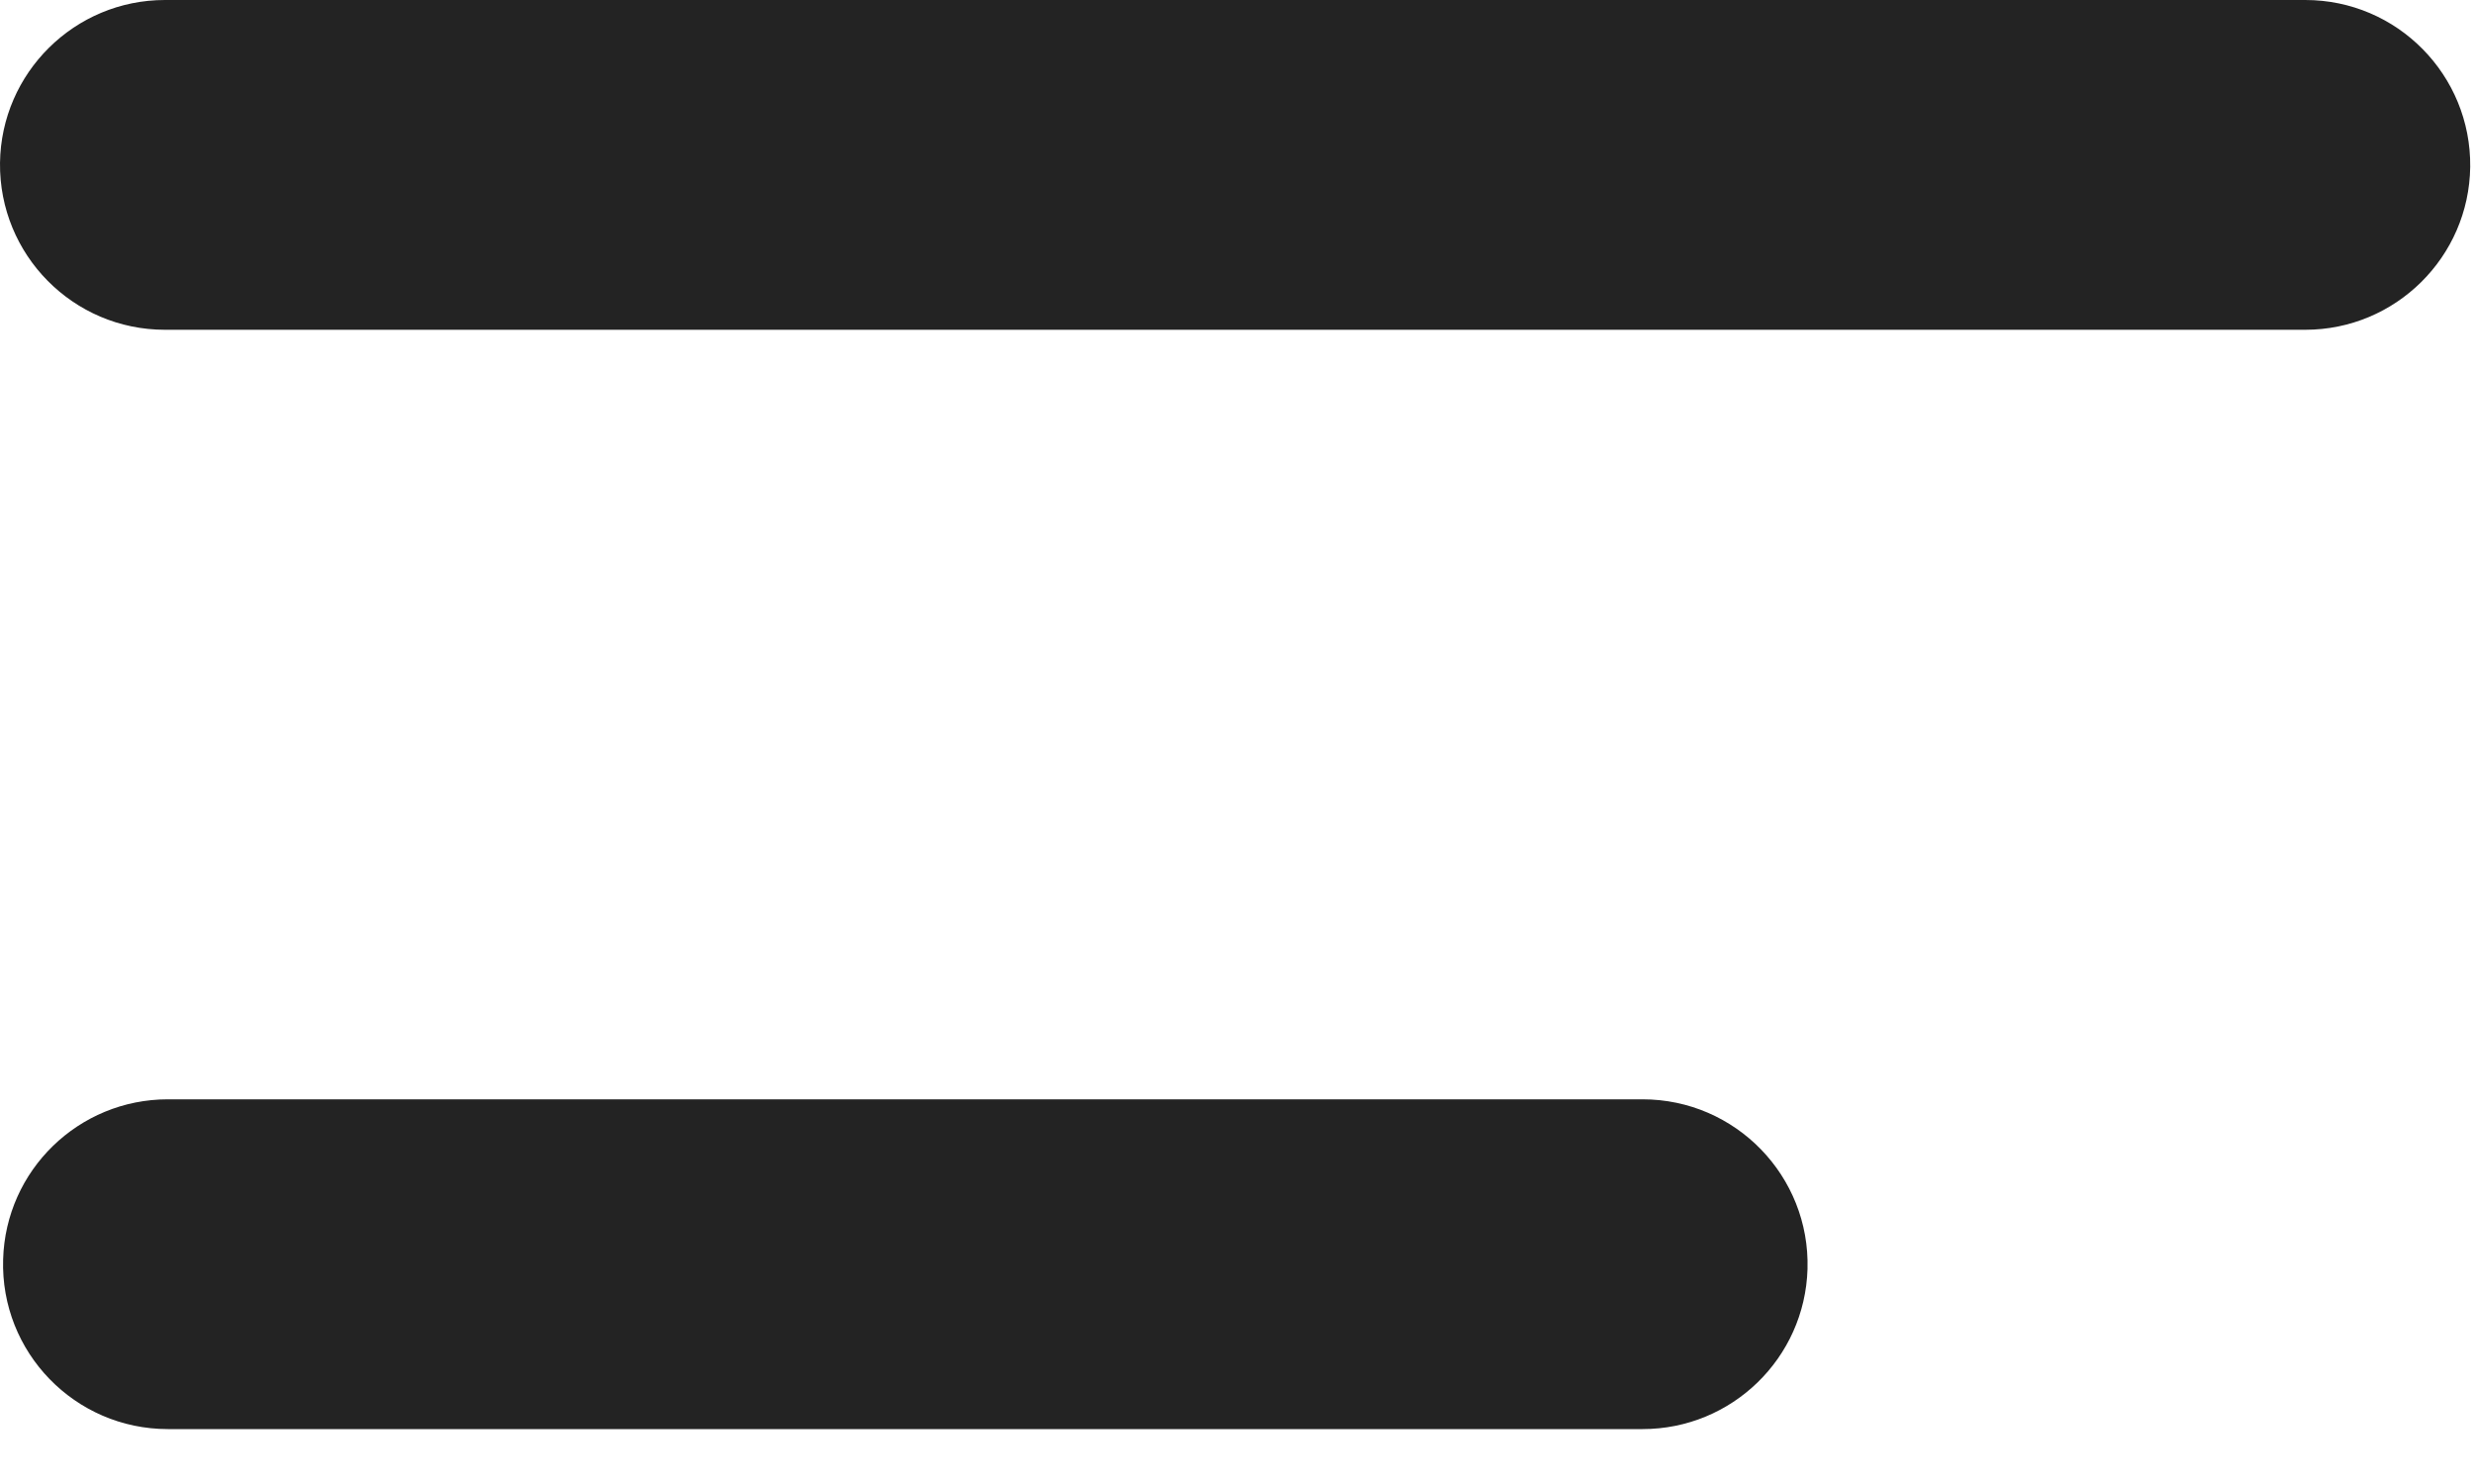
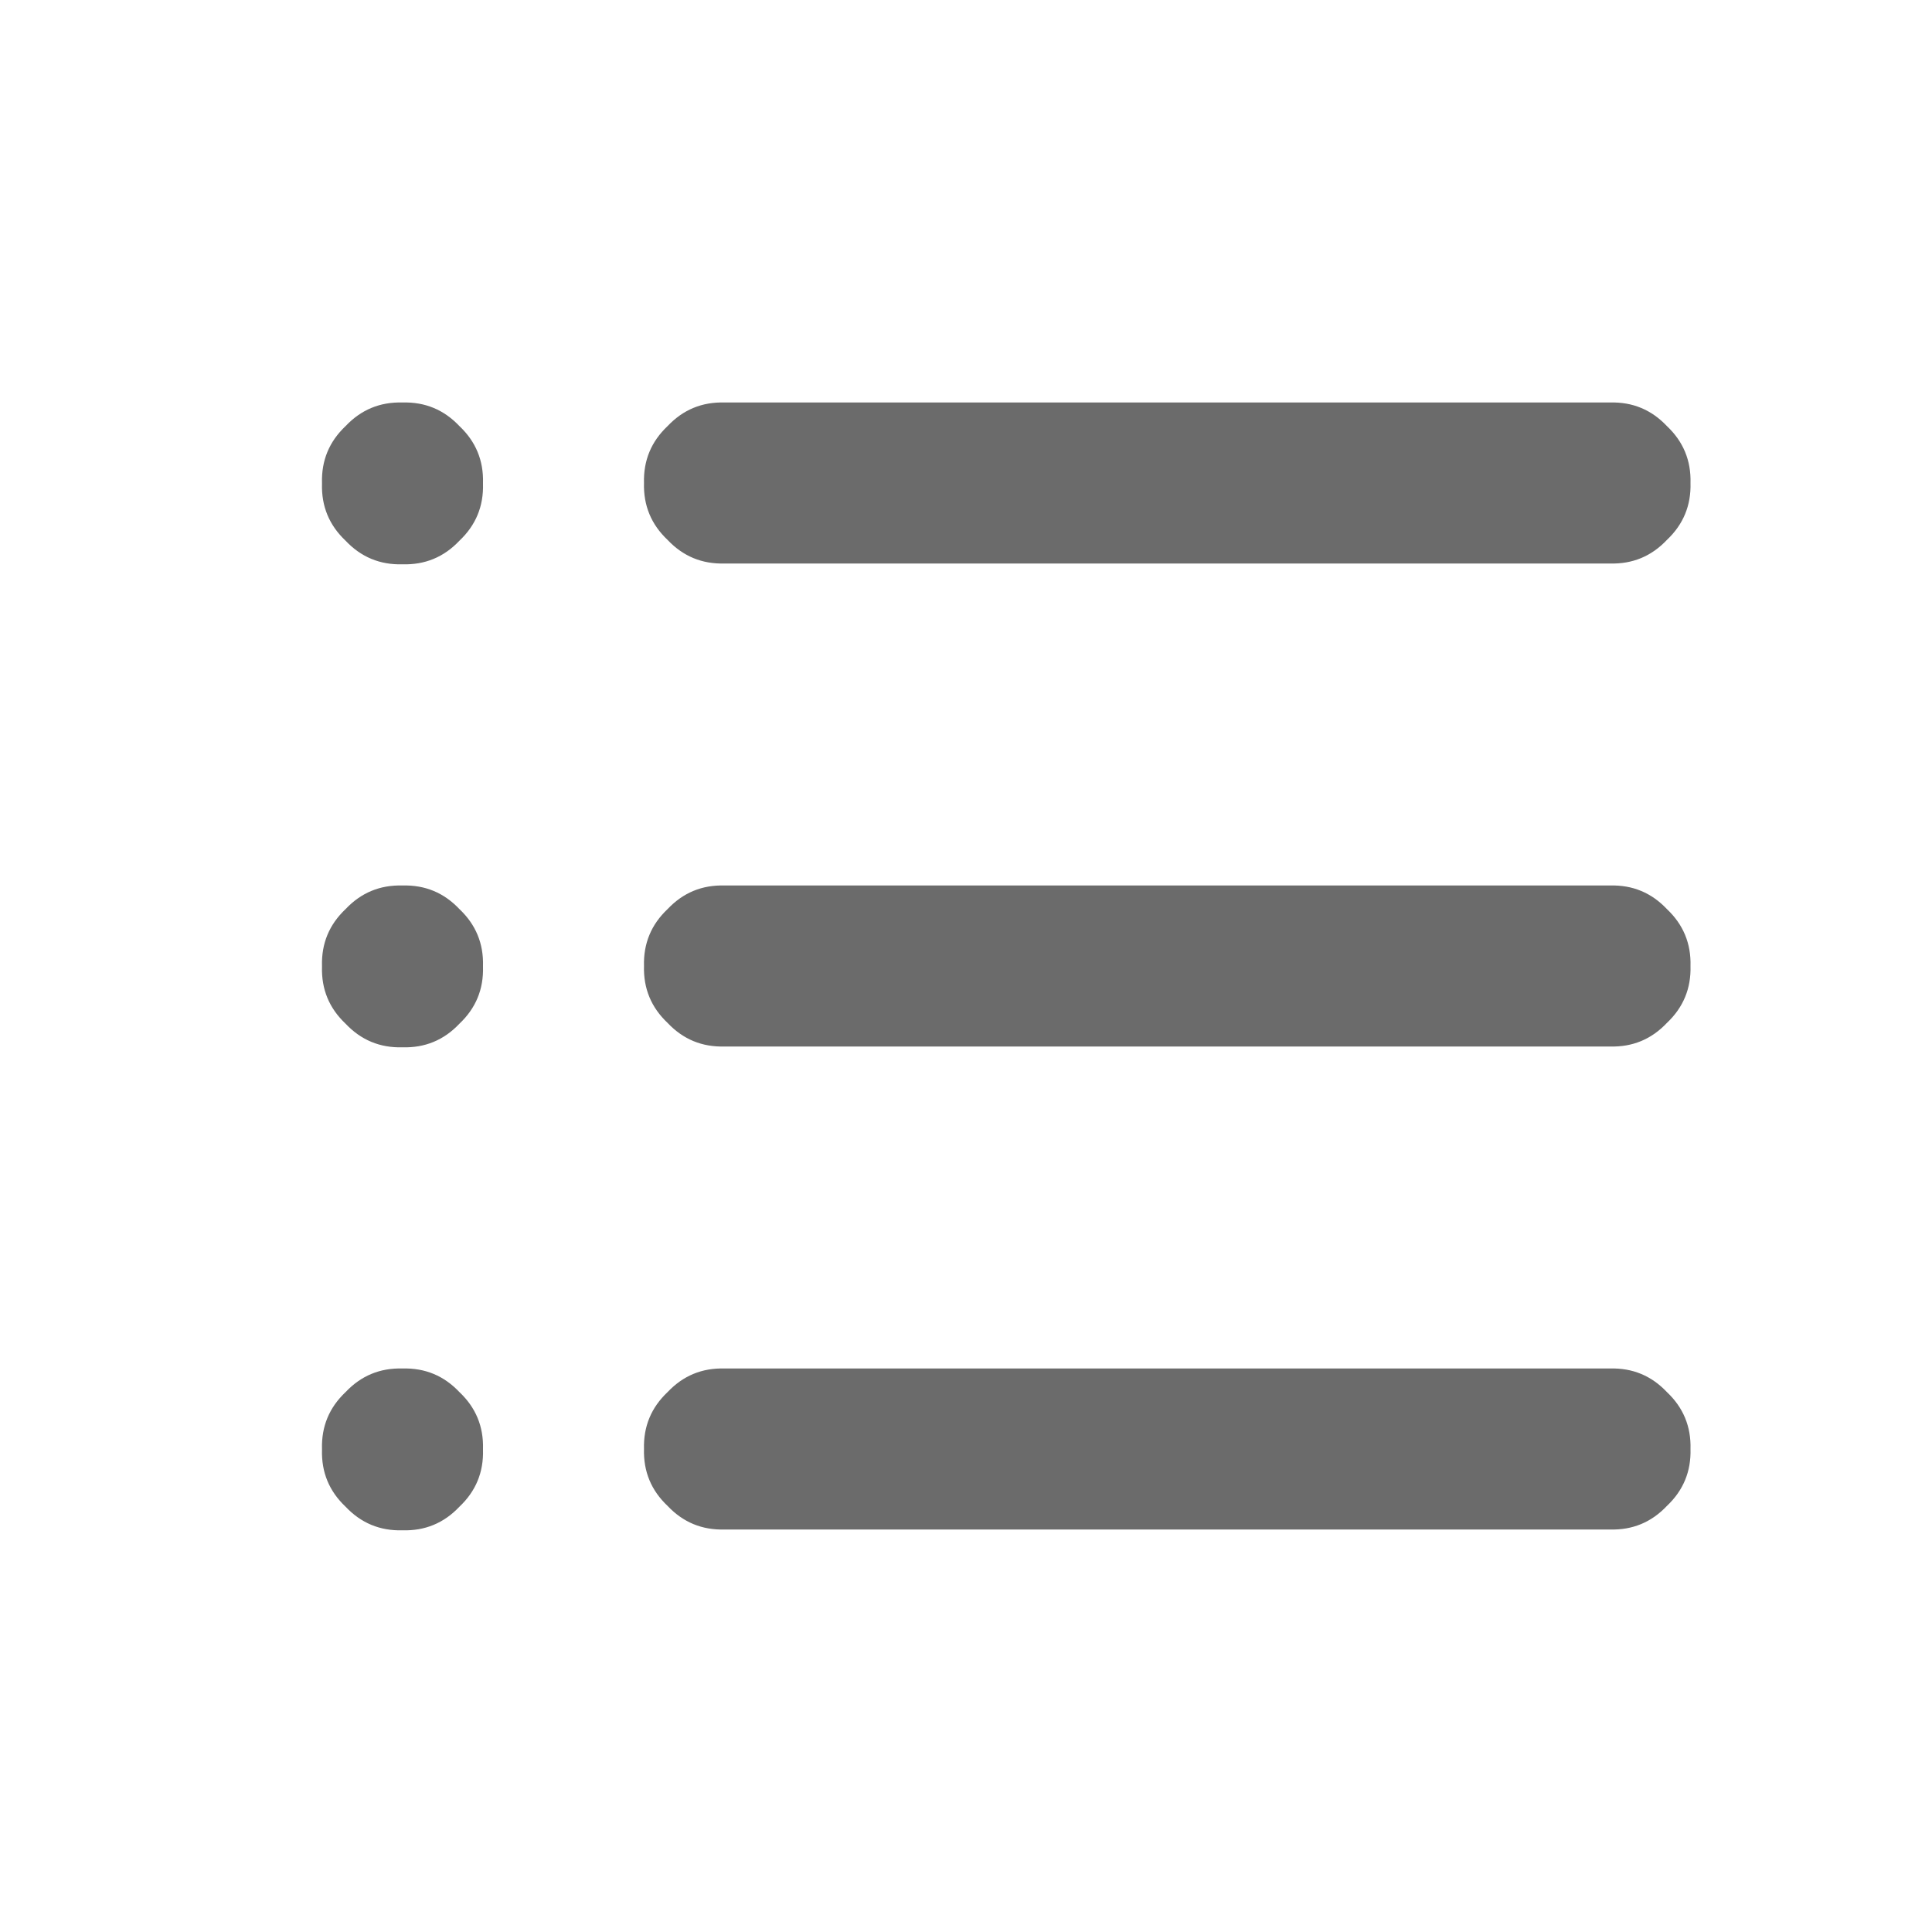
- <svg xmlns="http://www.w3.org/2000/svg" width="15" height="9" viewBox="0 0 15 9" fill="none">
-   <path fill-rule="evenodd" clip-rule="evenodd" d="M9.959 6.667C10.523 6.667 10.975 7.133 10.959 7.696C10.943 8.237 10.5 8.667 9.959 8.667H1.018C0.454 8.667 0.002 8.201 0.019 7.638C0.034 7.097 0.477 6.667 1.018 6.667H9.959ZM13.977 0C14.534 0 14.983 0.455 14.977 1.012C14.97 1.559 14.524 2 13.977 2H1C0.443 2 -0.006 1.545 7.00371e-05 0.988C0.007 0.441 0.453 0 1 0H13.977Z" fill="#232323" />
+ <svg xmlns="http://www.w3.org/2000/svg" width="24" height="24">
+   <path fill="#6B6B6B" transform="matrix(1 0 0 1 5 6)" d="M1 0.01L1 0Q1.012 -0.419 0.707 -0.707Q0.419 -1.012 0 -1Q-0.419 -1.012 -0.707 -0.707Q-1.012 -0.419 -1 0L-1 0.01Q-1.012 0.429 -0.707 0.717Q-0.419 1.022 0 1.01Q0.419 1.022 0.707 0.717Q1.012 0.429 1 0.01ZM15 -1L4 -1Q3.581 -1.012 3.293 -0.707Q2.988 -0.419 3 0Q2.988 0.419 3.293 0.707Q3.581 1.012 4 1L15 1Q15.419 1.012 15.707 0.707Q16.012 0.419 16 0Q16.012 -0.419 15.707 -0.707Q15.419 -1.012 15 -1ZM1 6.01L1 6Q1.012 5.581 0.707 5.293Q0.419 4.988 0 5Q-0.419 4.988 -0.707 5.293Q-1.012 5.581 -1 6L-1 6.01Q-1.012 6.429 -0.707 6.717Q-0.419 7.022 0 7.01Q0.419 7.022 0.707 6.717Q1.012 6.429 1 6.01ZM15 5L4 5Q3.581 4.988 3.293 5.293Q2.988 5.581 3 6Q2.988 6.419 3.293 6.707Q3.581 7.012 4 7L15 7Q15.419 7.012 15.707 6.707Q16.012 6.419 16 6Q16.012 5.581 15.707 5.293Q15.419 4.988 15 5ZM1 12.01L1 12Q1.012 11.581 0.707 11.293Q0.419 10.988 0 11Q-0.419 10.988 -0.707 11.293Q-1.012 11.581 -1 12L-1 12.01Q-1.012 12.429 -0.707 12.717Q-0.419 13.022 0 13.01Q0.419 13.022 0.707 12.717Q1.012 12.429 1 12.01ZM15 11L4 11Q3.581 10.988 3.293 11.293Q2.988 11.581 3 12Q2.988 12.419 3.293 12.707Q3.581 13.012 4 13L15 13Q15.419 13.012 15.707 12.707Q16.012 12.419 16 12Q16.012 11.581 15.707 11.293Q15.419 10.988 15 11Z" fill-rule="evenodd" />
</svg>
